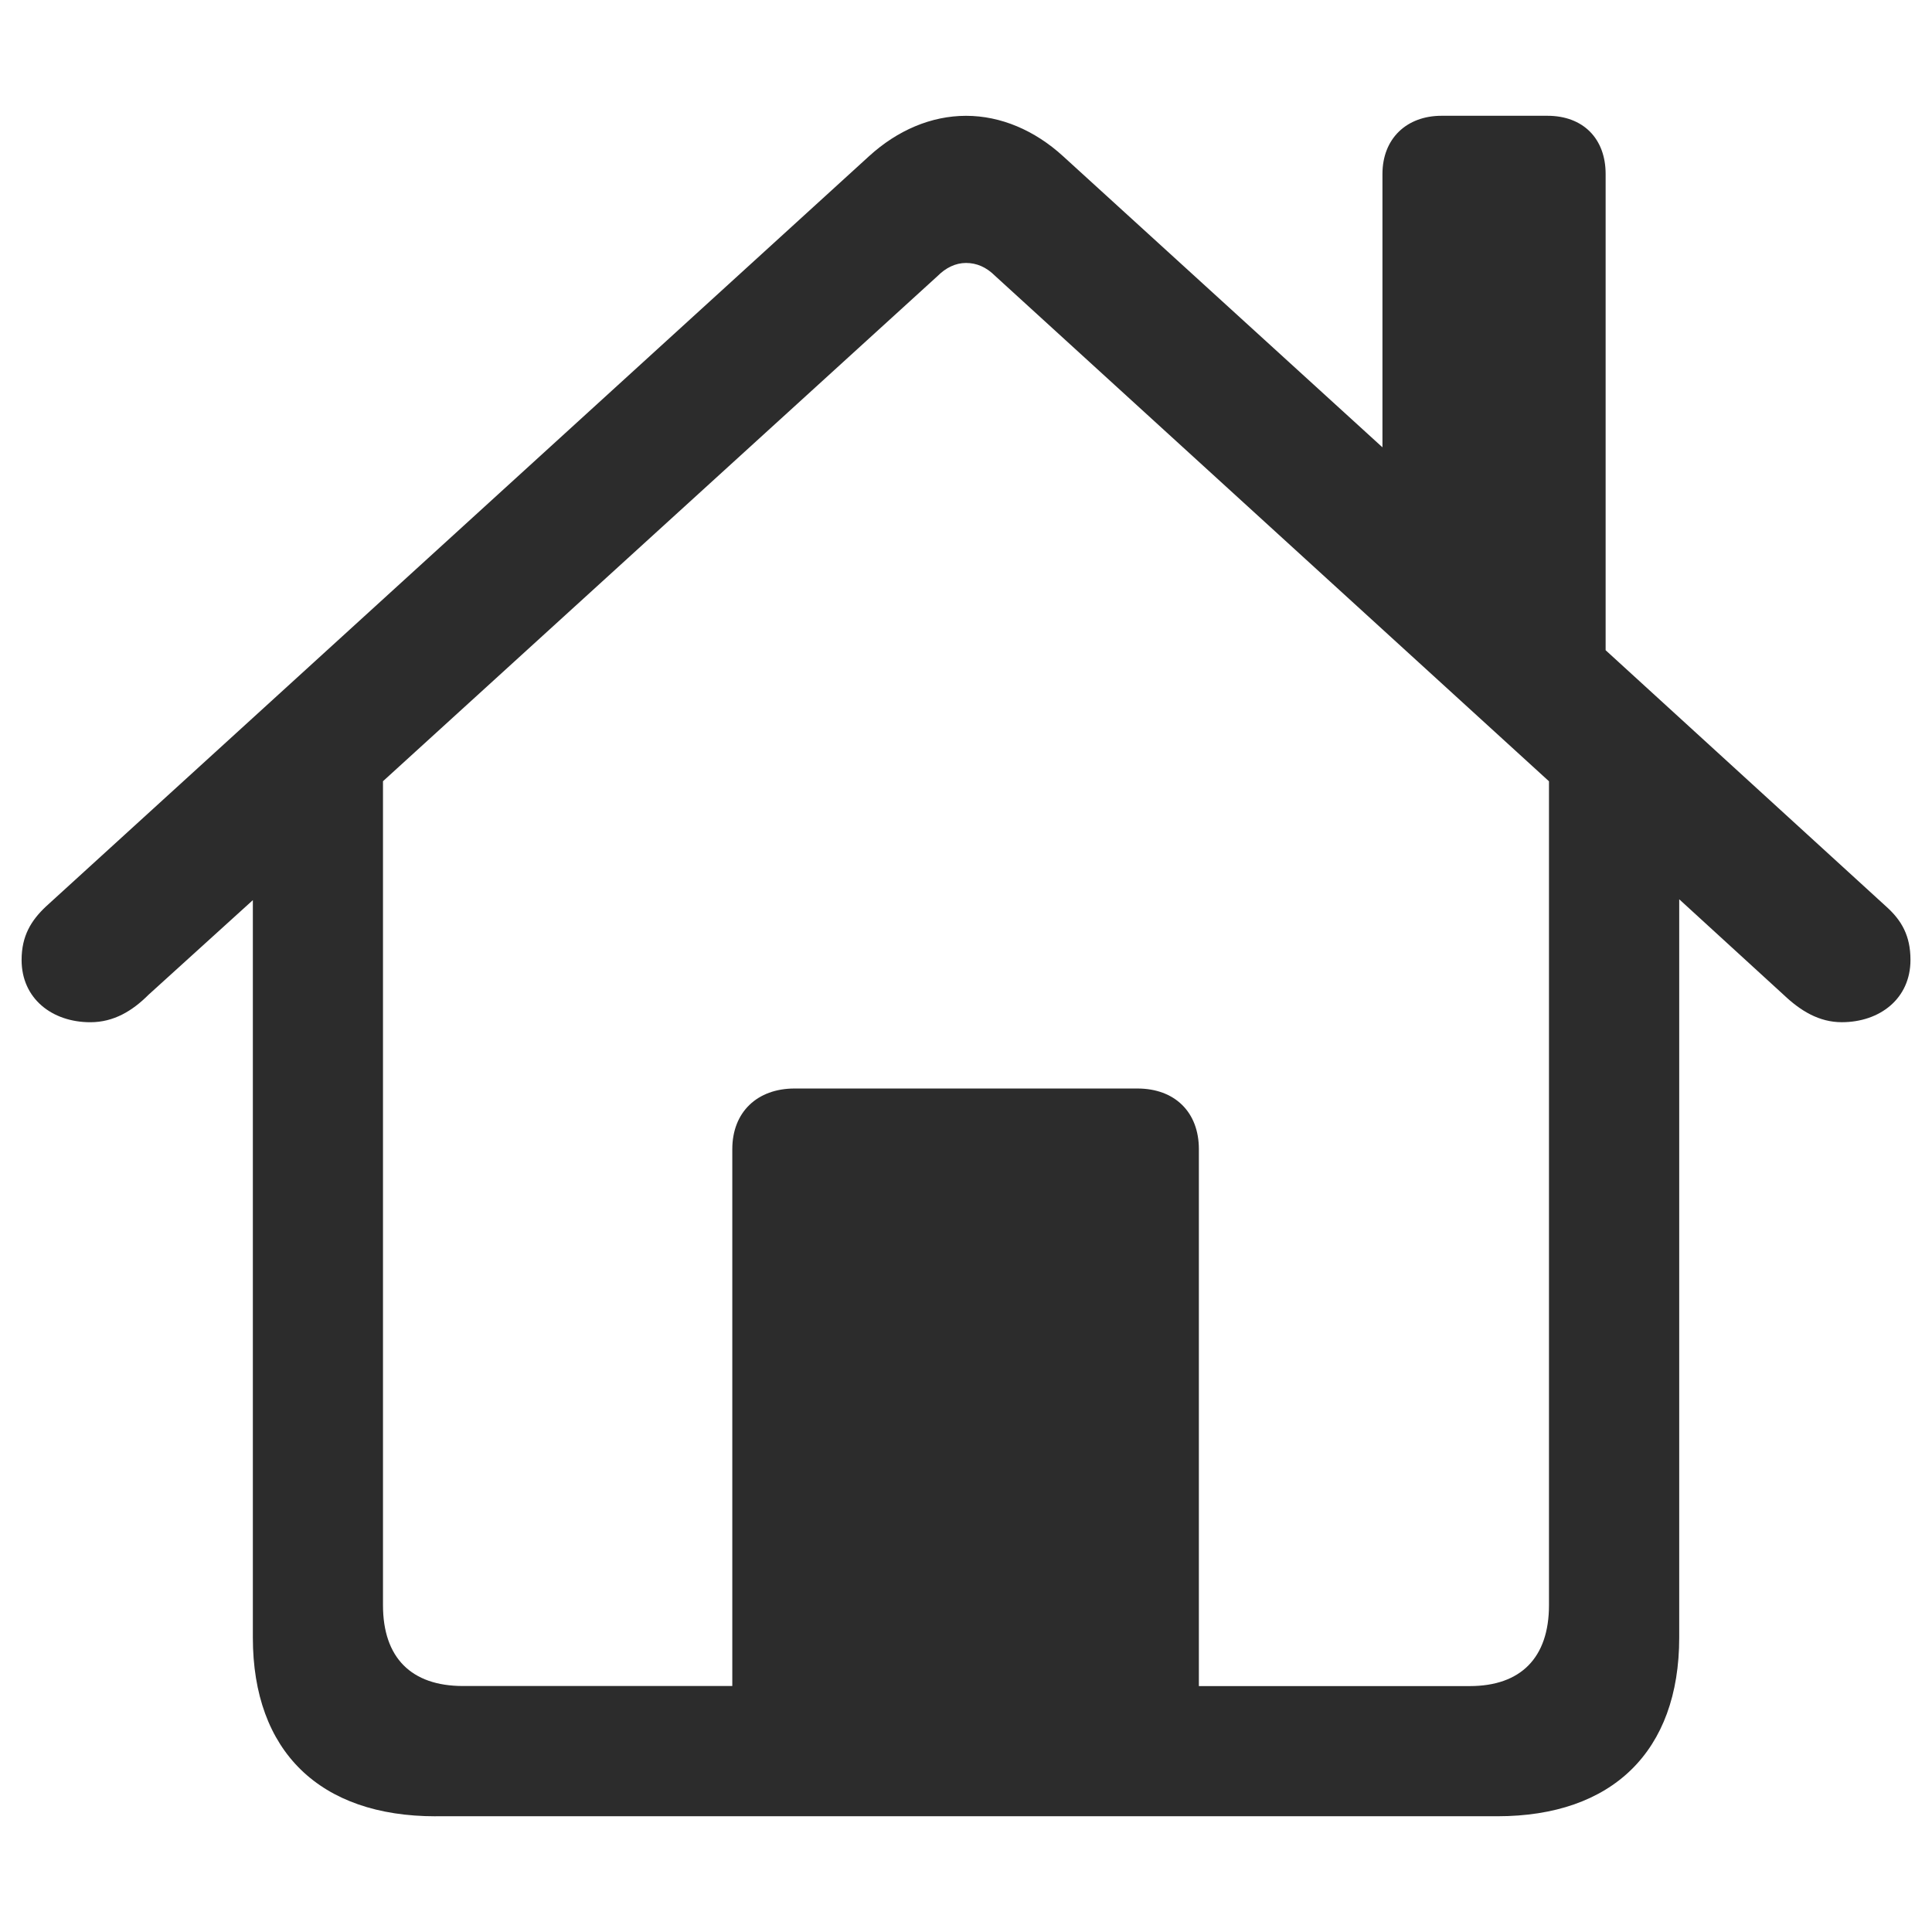
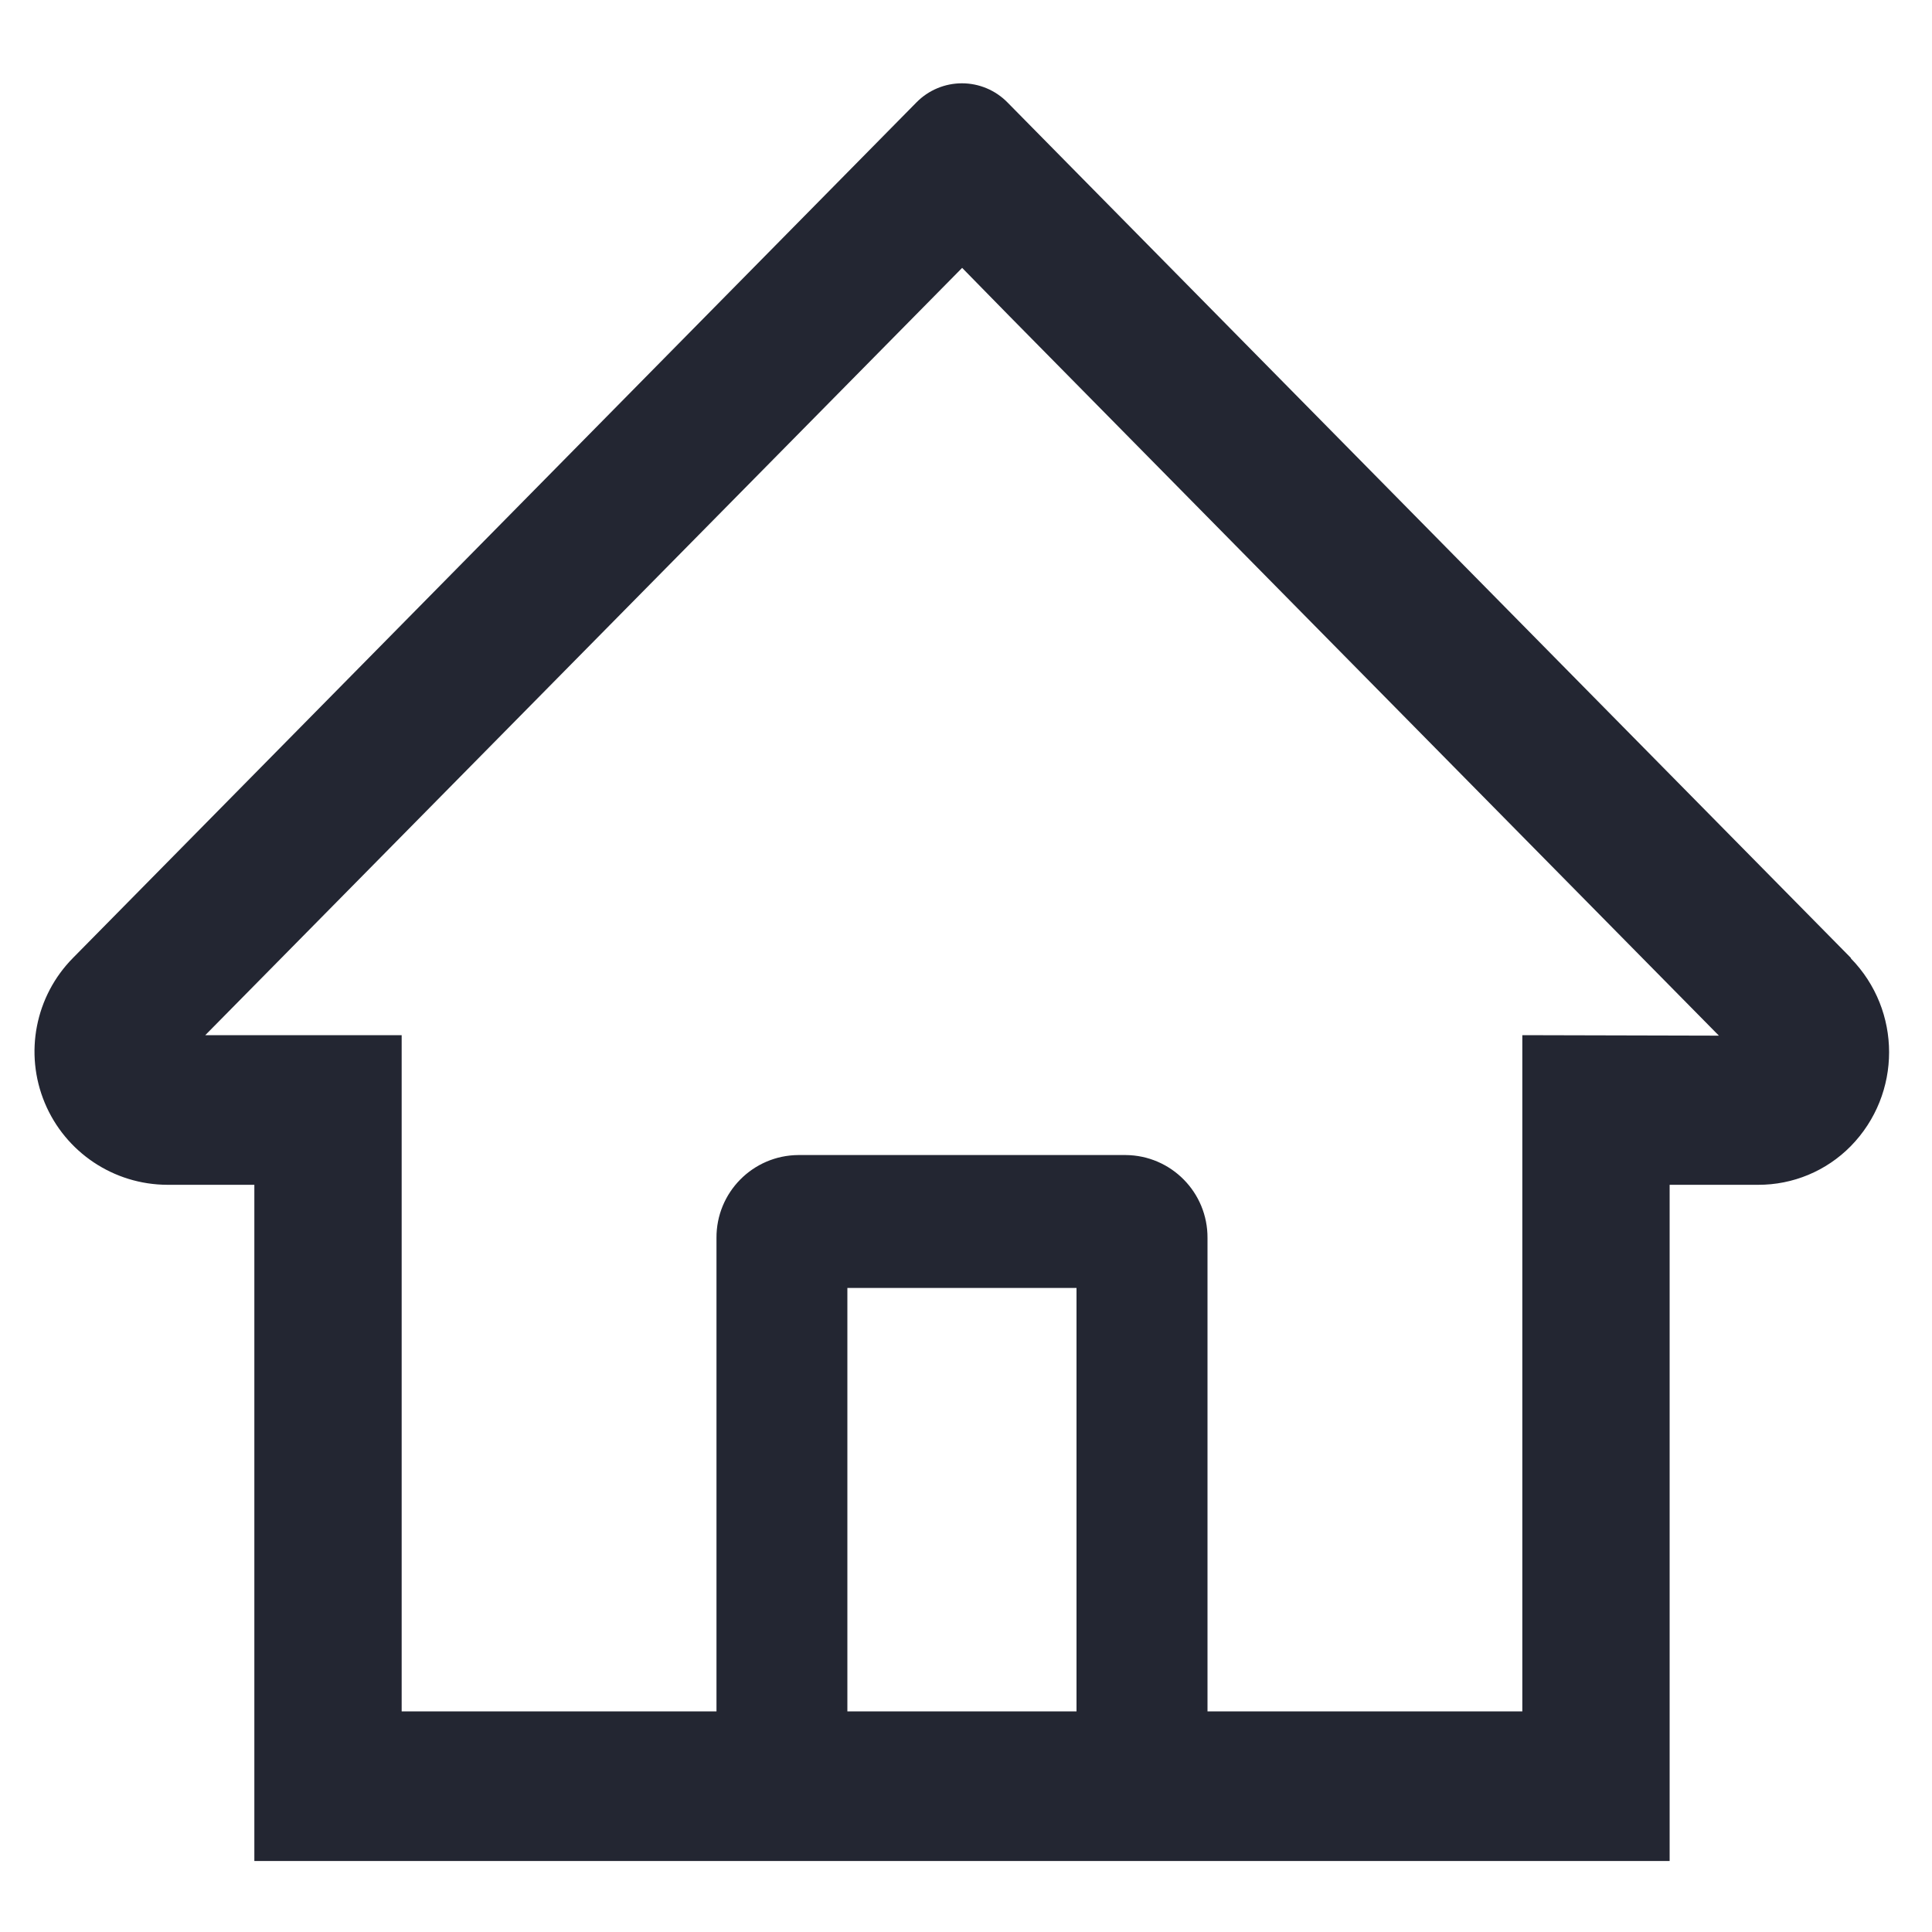
- <svg xmlns="http://www.w3.org/2000/svg" t="1602313811065" class="icon" viewBox="0 0 1024 1024" version="1.1" p-id="3679" width="200" height="200">
+ <svg xmlns="http://www.w3.org/2000/svg" t="1602589032998" class="icon" viewBox="0 0 1024 1024" version="1.1" p-id="7494" width="200" height="200">
  <defs>
    <style type="text/css" />
  </defs>
-   <path d="M230.857 962.651H793.6c60.855 0 96.421-34.304 96.421-94.72V476.635l55.278 50.578c9.015 8.576 18.871 14.574 30.866 14.574 20.133 0 36.425-12.434 36.425-33.006 0-12.855-4.718-20.992-12.855-28.288l-148.718-135.863V92.233c0-18.853-11.995-30.866-30.848-30.866h-56.137c-18.432 0-31.305 12.014-31.305 30.866v144.859l-169.271-154.295c-14.994-13.714-33.006-21.413-51.438-21.413-18.432 0-36.425 7.698-51.419 21.413l-436.297 397.714c-7.717 7.296-12.855 15.433-12.855 28.288 0 20.571 16.274 33.006 36.425 33.006 12.434 0 22.29-5.998 30.866-14.574l55.278-50.139v390.857c0 60.416 35.584 94.72 96.859 94.72zM635.429 609.079c0-19.712-12.855-32.146-32.567-32.146H421.12c-19.712 0-32.987 12.434-32.987 32.146V893.623h-142.72c-27.429 0-42.423-14.994-42.423-42.862V414.062L497.006 146.231c4.279-4.279 9.417-6.857 14.994-6.857 5.577 0 10.715 2.139 15.433 6.857l293.559 267.867v436.699c0 27.867-14.994 42.862-41.984 42.862H635.429z" p-id="3680" fill="#2c2c2c" />
+   <path d="M980.992 507.699l-418.97-424.96-28.109-28.518a33.792 33.792 0 0 0-48.128 0L38.707 507.699a70.605 70.605 0 0 0 50.022 120.269h46.08v358.4h750.131v-358.4H931.84a68.506 68.506 0 0 0 49.101-20.48 71.168 71.168 0 0 0 0-99.584z m-410.419 399.36H449.126v-224.41h121.446z m236.288-358.4v358.4H640v-250.88a43.674 43.674 0 0 0-43.366-43.981H423.117a43.674 43.674 0 0 0-43.366 43.981v250.88H212.89v-358.4H108.8L509.952 141.978l25.088 25.6 376.013 381.338z" fill="#232632" p-id="7495" />
</svg>
